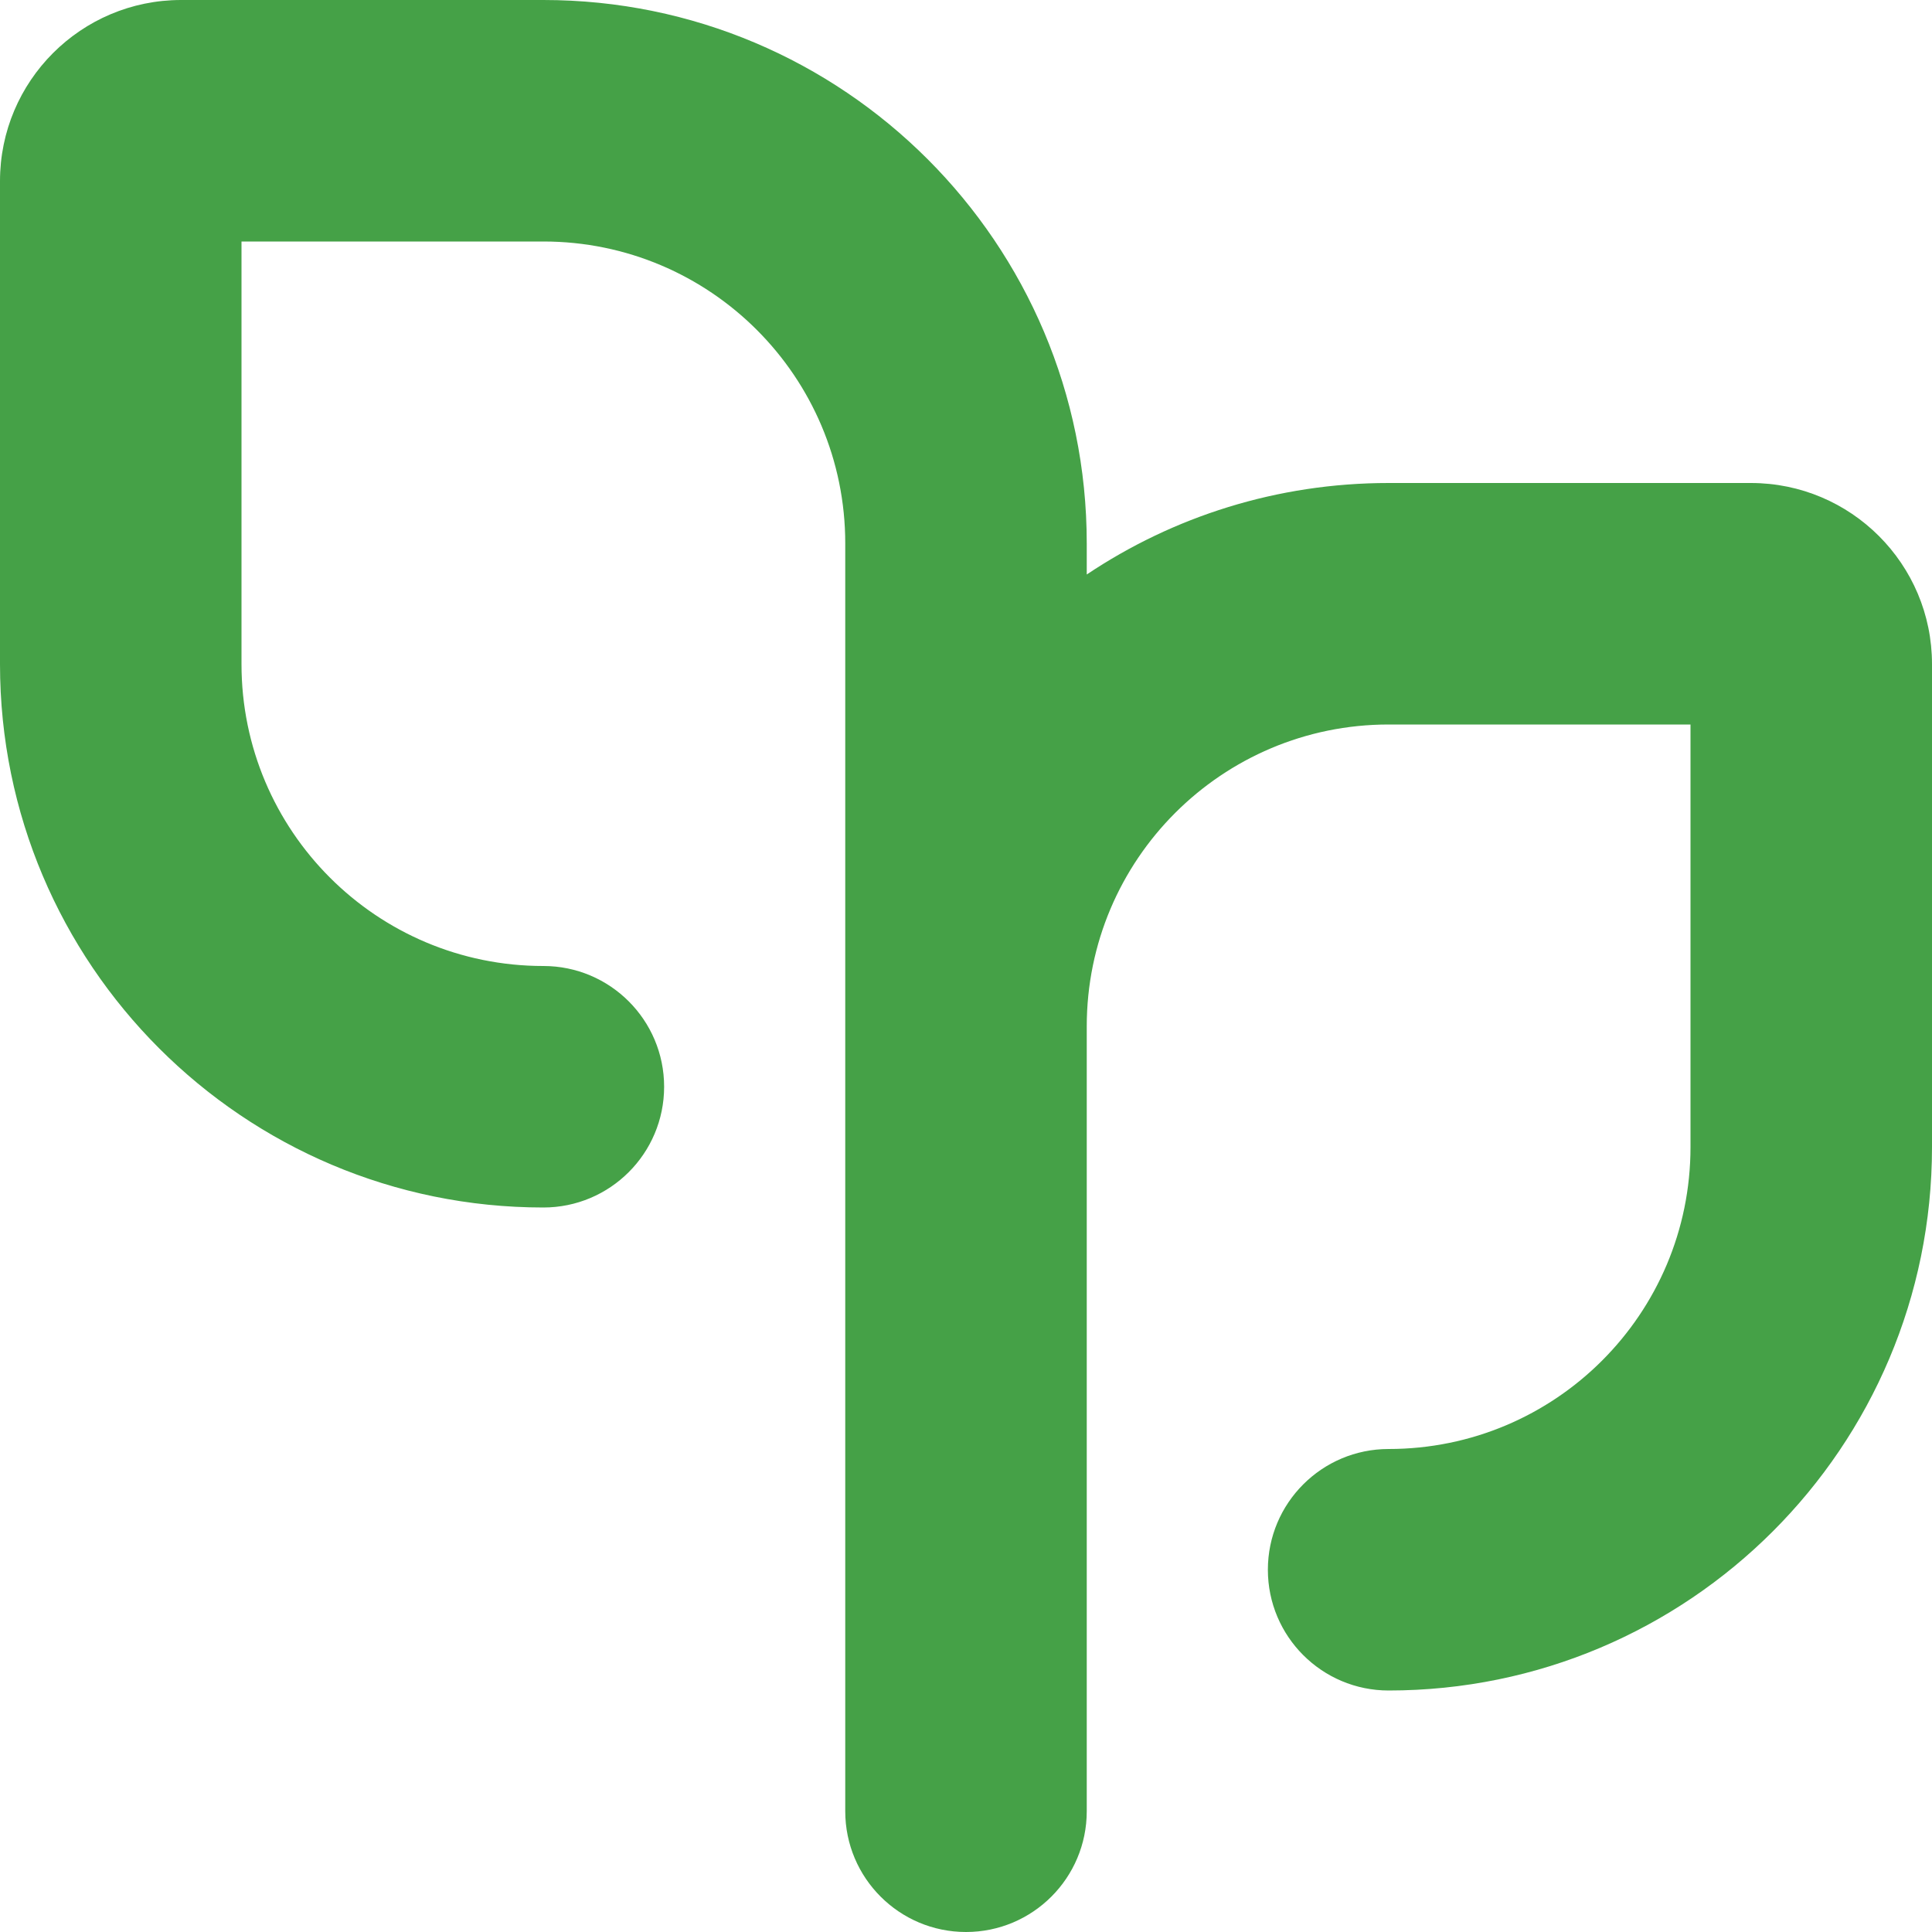
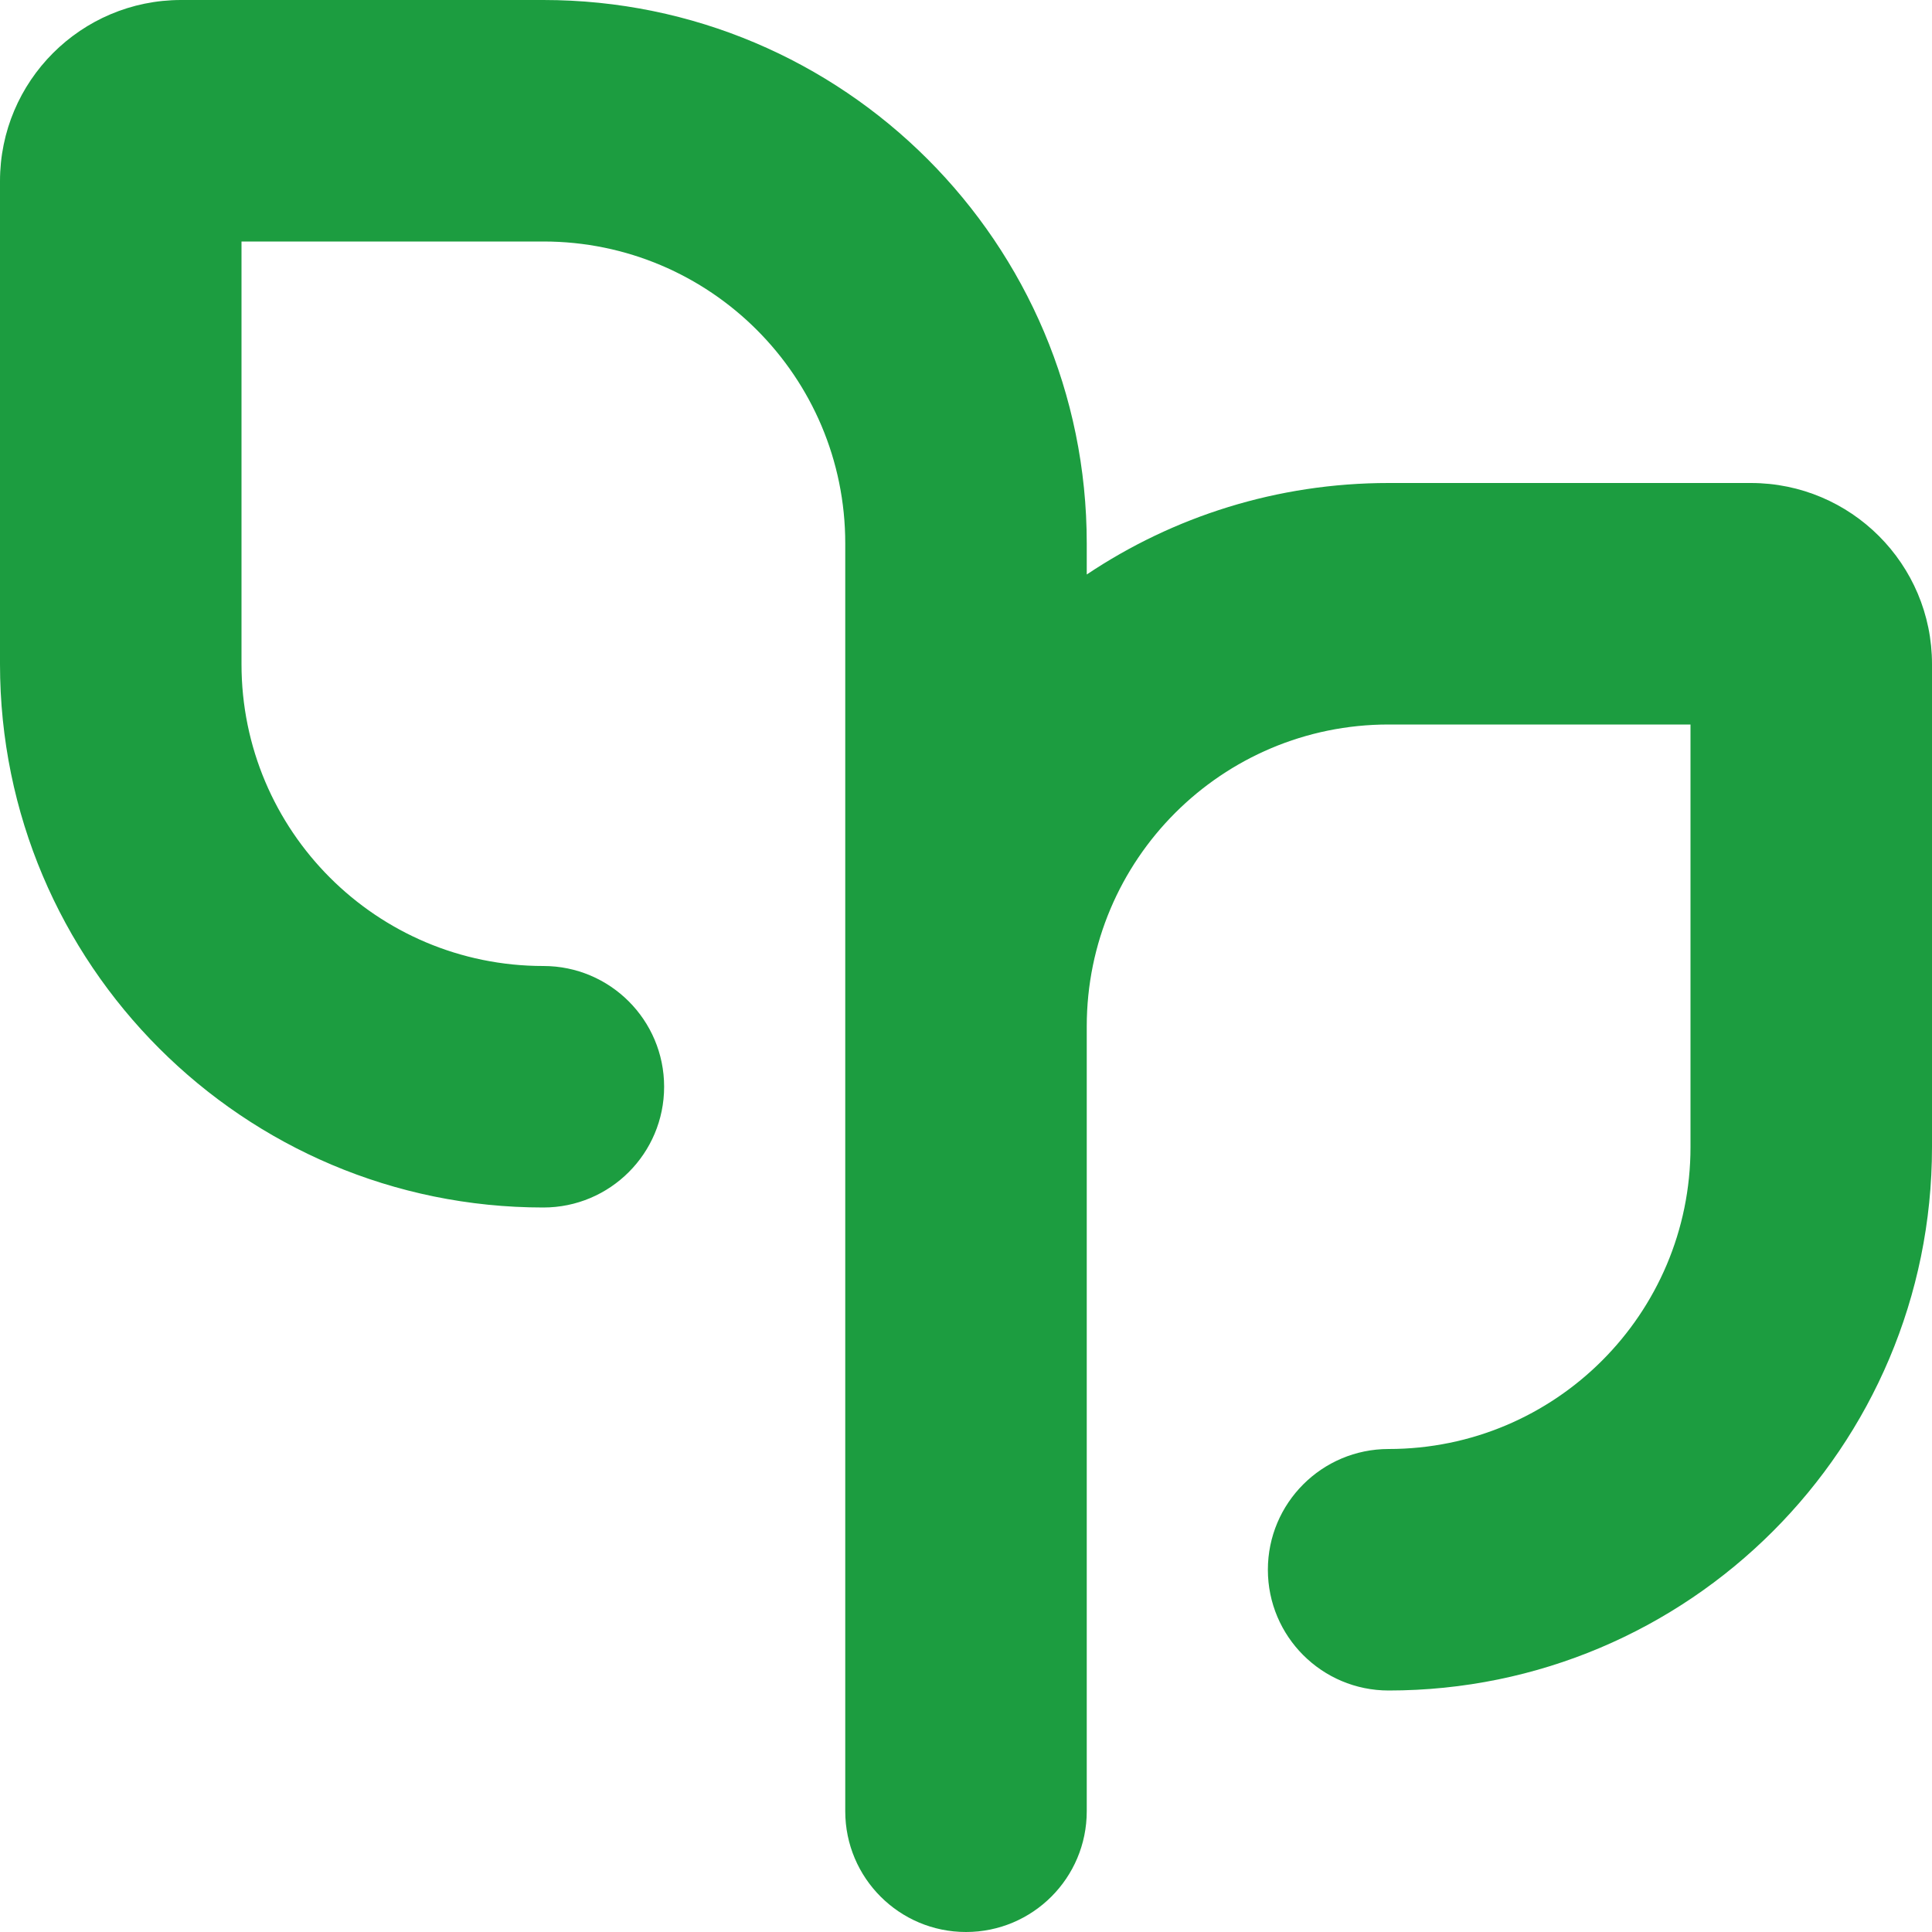
<svg xmlns="http://www.w3.org/2000/svg" width="64" height="64" viewBox="0 0 64 64" fill="none">
-   <path d="M8 22V8H18C23.523 8 28 12.477 28 18V60C28 62.209 29.791 64 32 64C34.209 64 36 62.209 36 60V34C36 28.477 40.477 24 46 24H56V38C56 43.523 51.523 48 46 48C43.791 48 42 49.791 42 52C42 54.209 43.791 56 46 56C55.941 56 64 47.941 64 38V22C64 18.686 61.314 16 58 16H46C42.3 16 38.86 17.116 36 19.031V18C36 8.059 27.941 0 18 0H6C2.686 0 0 2.686 0 6V22C0 31.941 8.059 40 18 40C20.209 40 22 38.209 22 36C22 33.791 20.209 32 18 32C12.477 32 8 27.523 8 22Z" fill="#45A147" />
+   <path d="M8 22V8H18C23.523 8 28 12.477 28 18V60C28 62.209 29.791 64 32 64C34.209 64 36 62.209 36 60V34C36 28.477 40.477 24 46 24H56V38C56 43.523 51.523 48 46 48C43.791 48 42 49.791 42 52C42 54.209 43.791 56 46 56C55.941 56 64 47.941 64 38V22C64 18.686 61.314 16 58 16H46C42.3 16 38.86 17.116 36 19.031V18C36 8.059 27.941 0 18 0H6C2.686 0 0 2.686 0 6V22C0 31.941 8.059 40 18 40C20.209 40 22 38.209 22 36C22 33.791 20.209 32 18 32C12.477 32 8 27.523 8 22Z" fill="#1C9D40" />
</svg>
